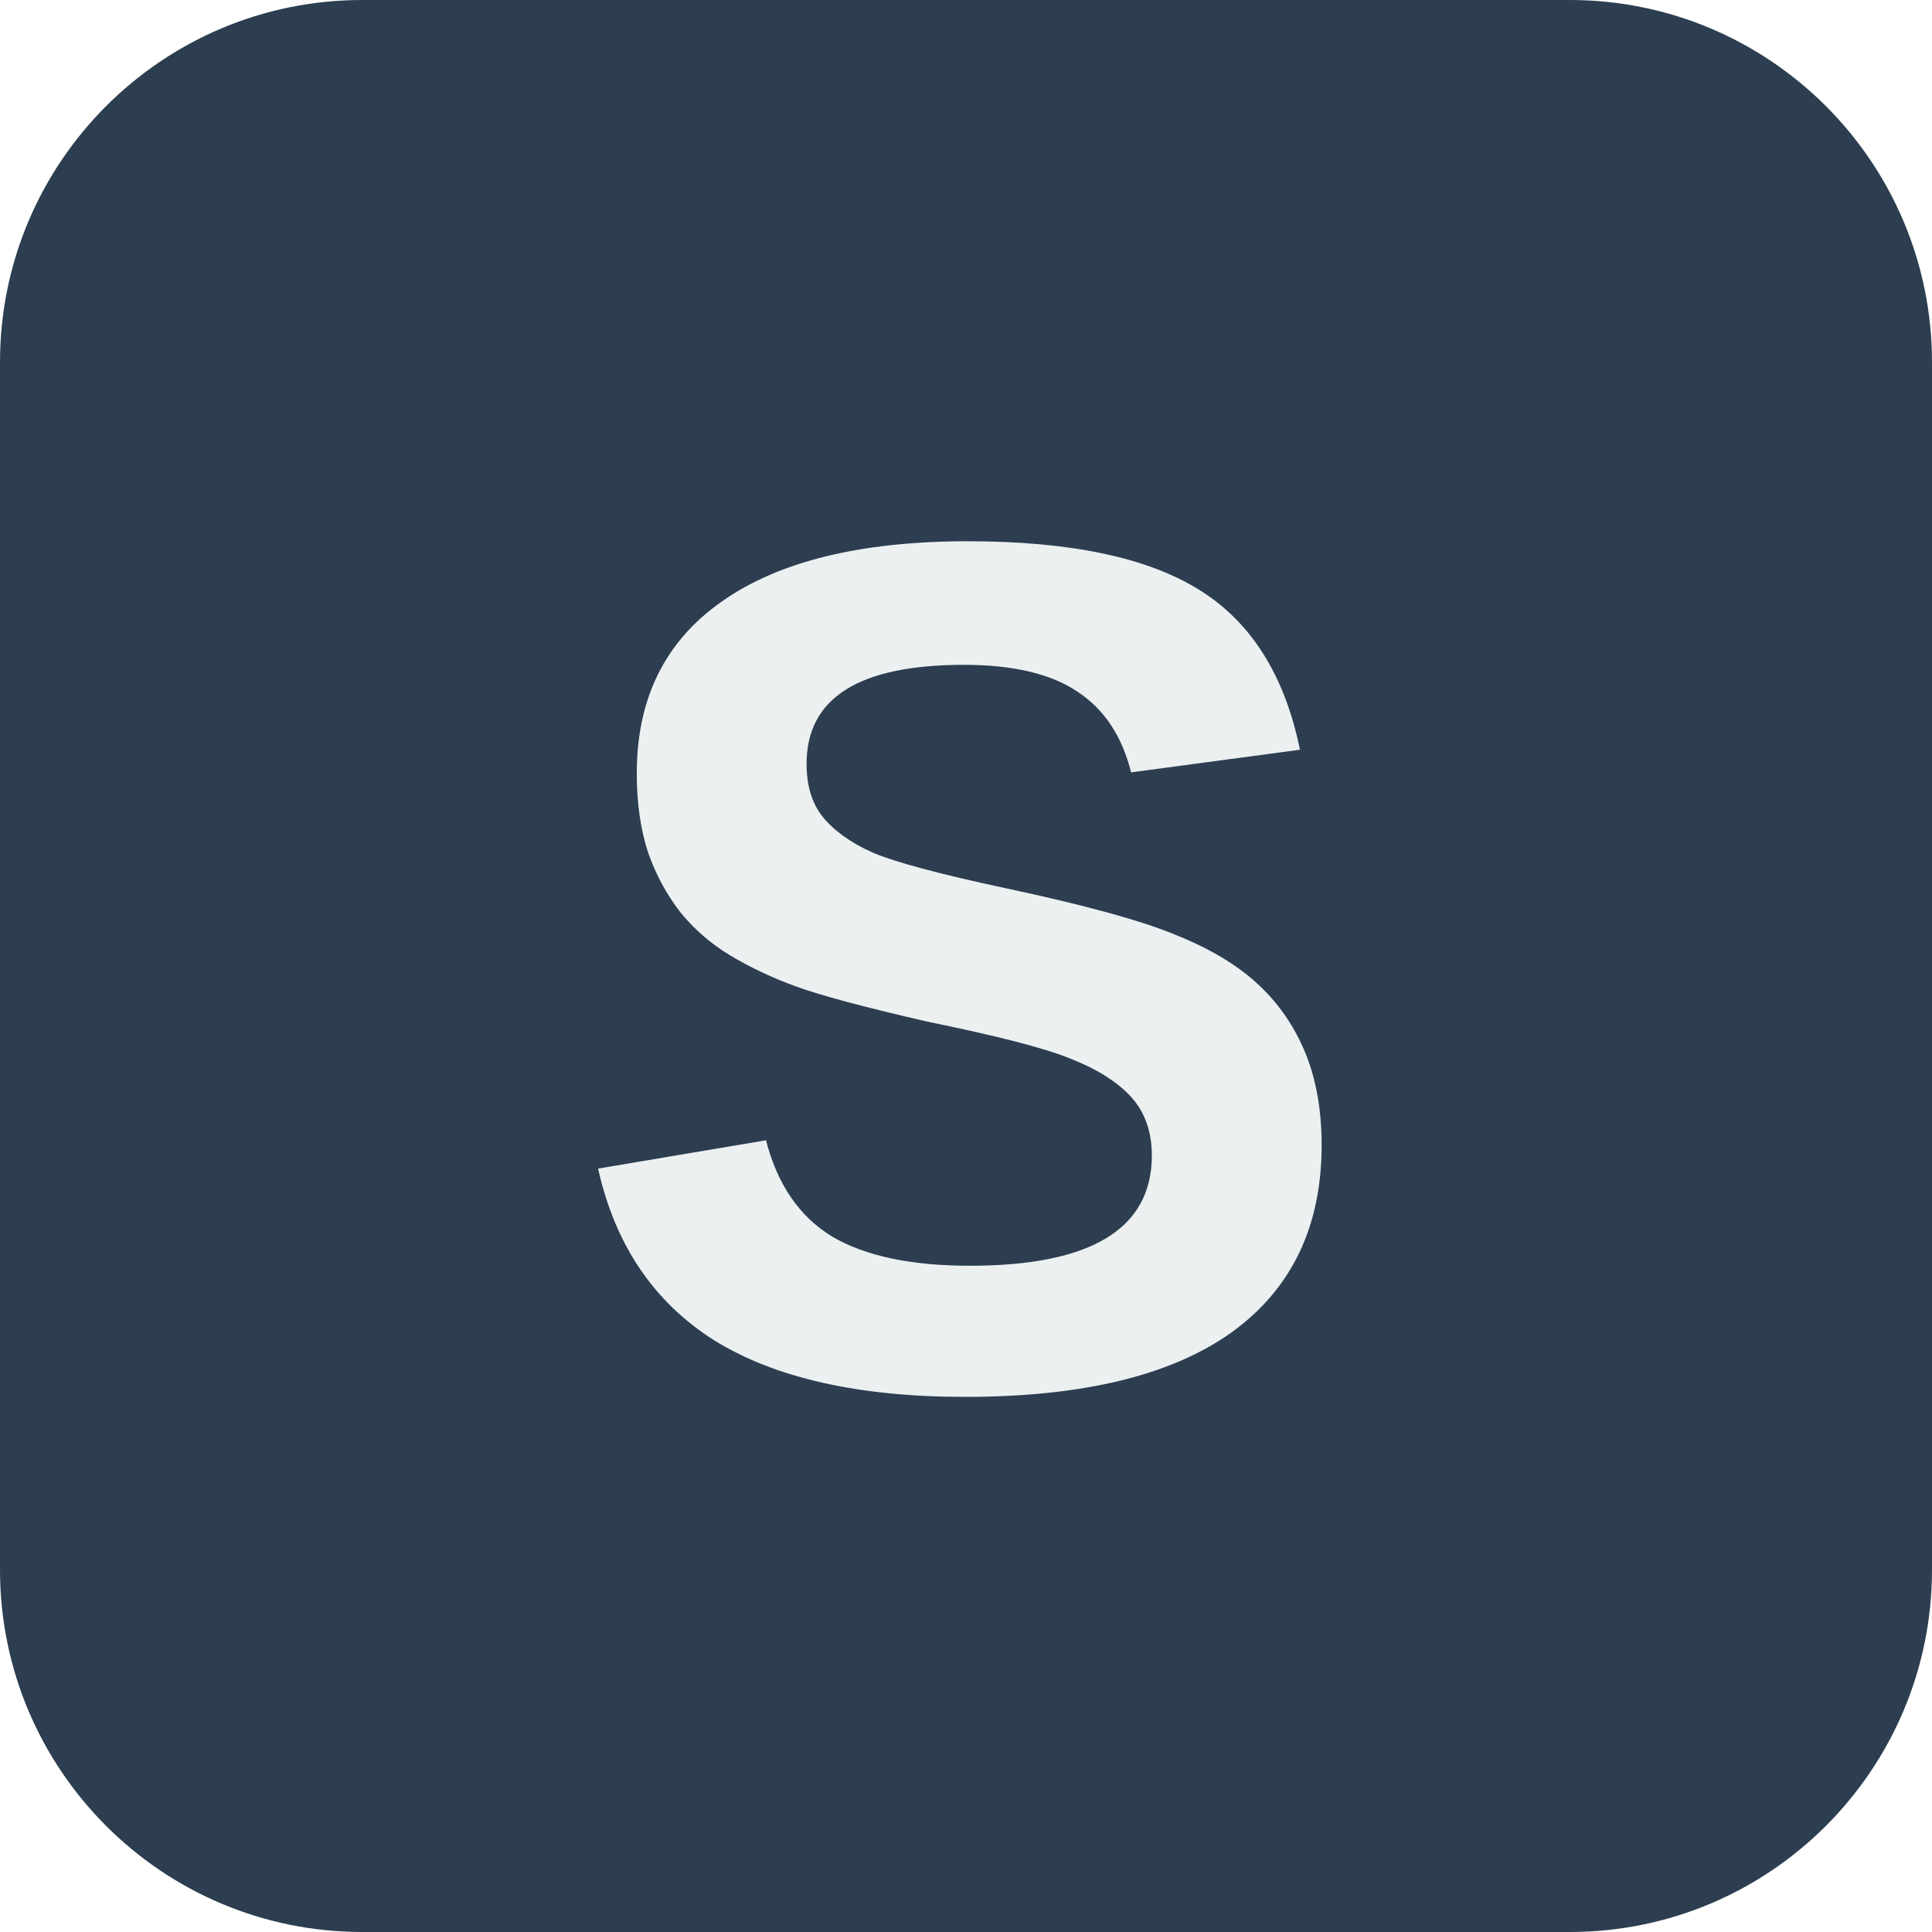
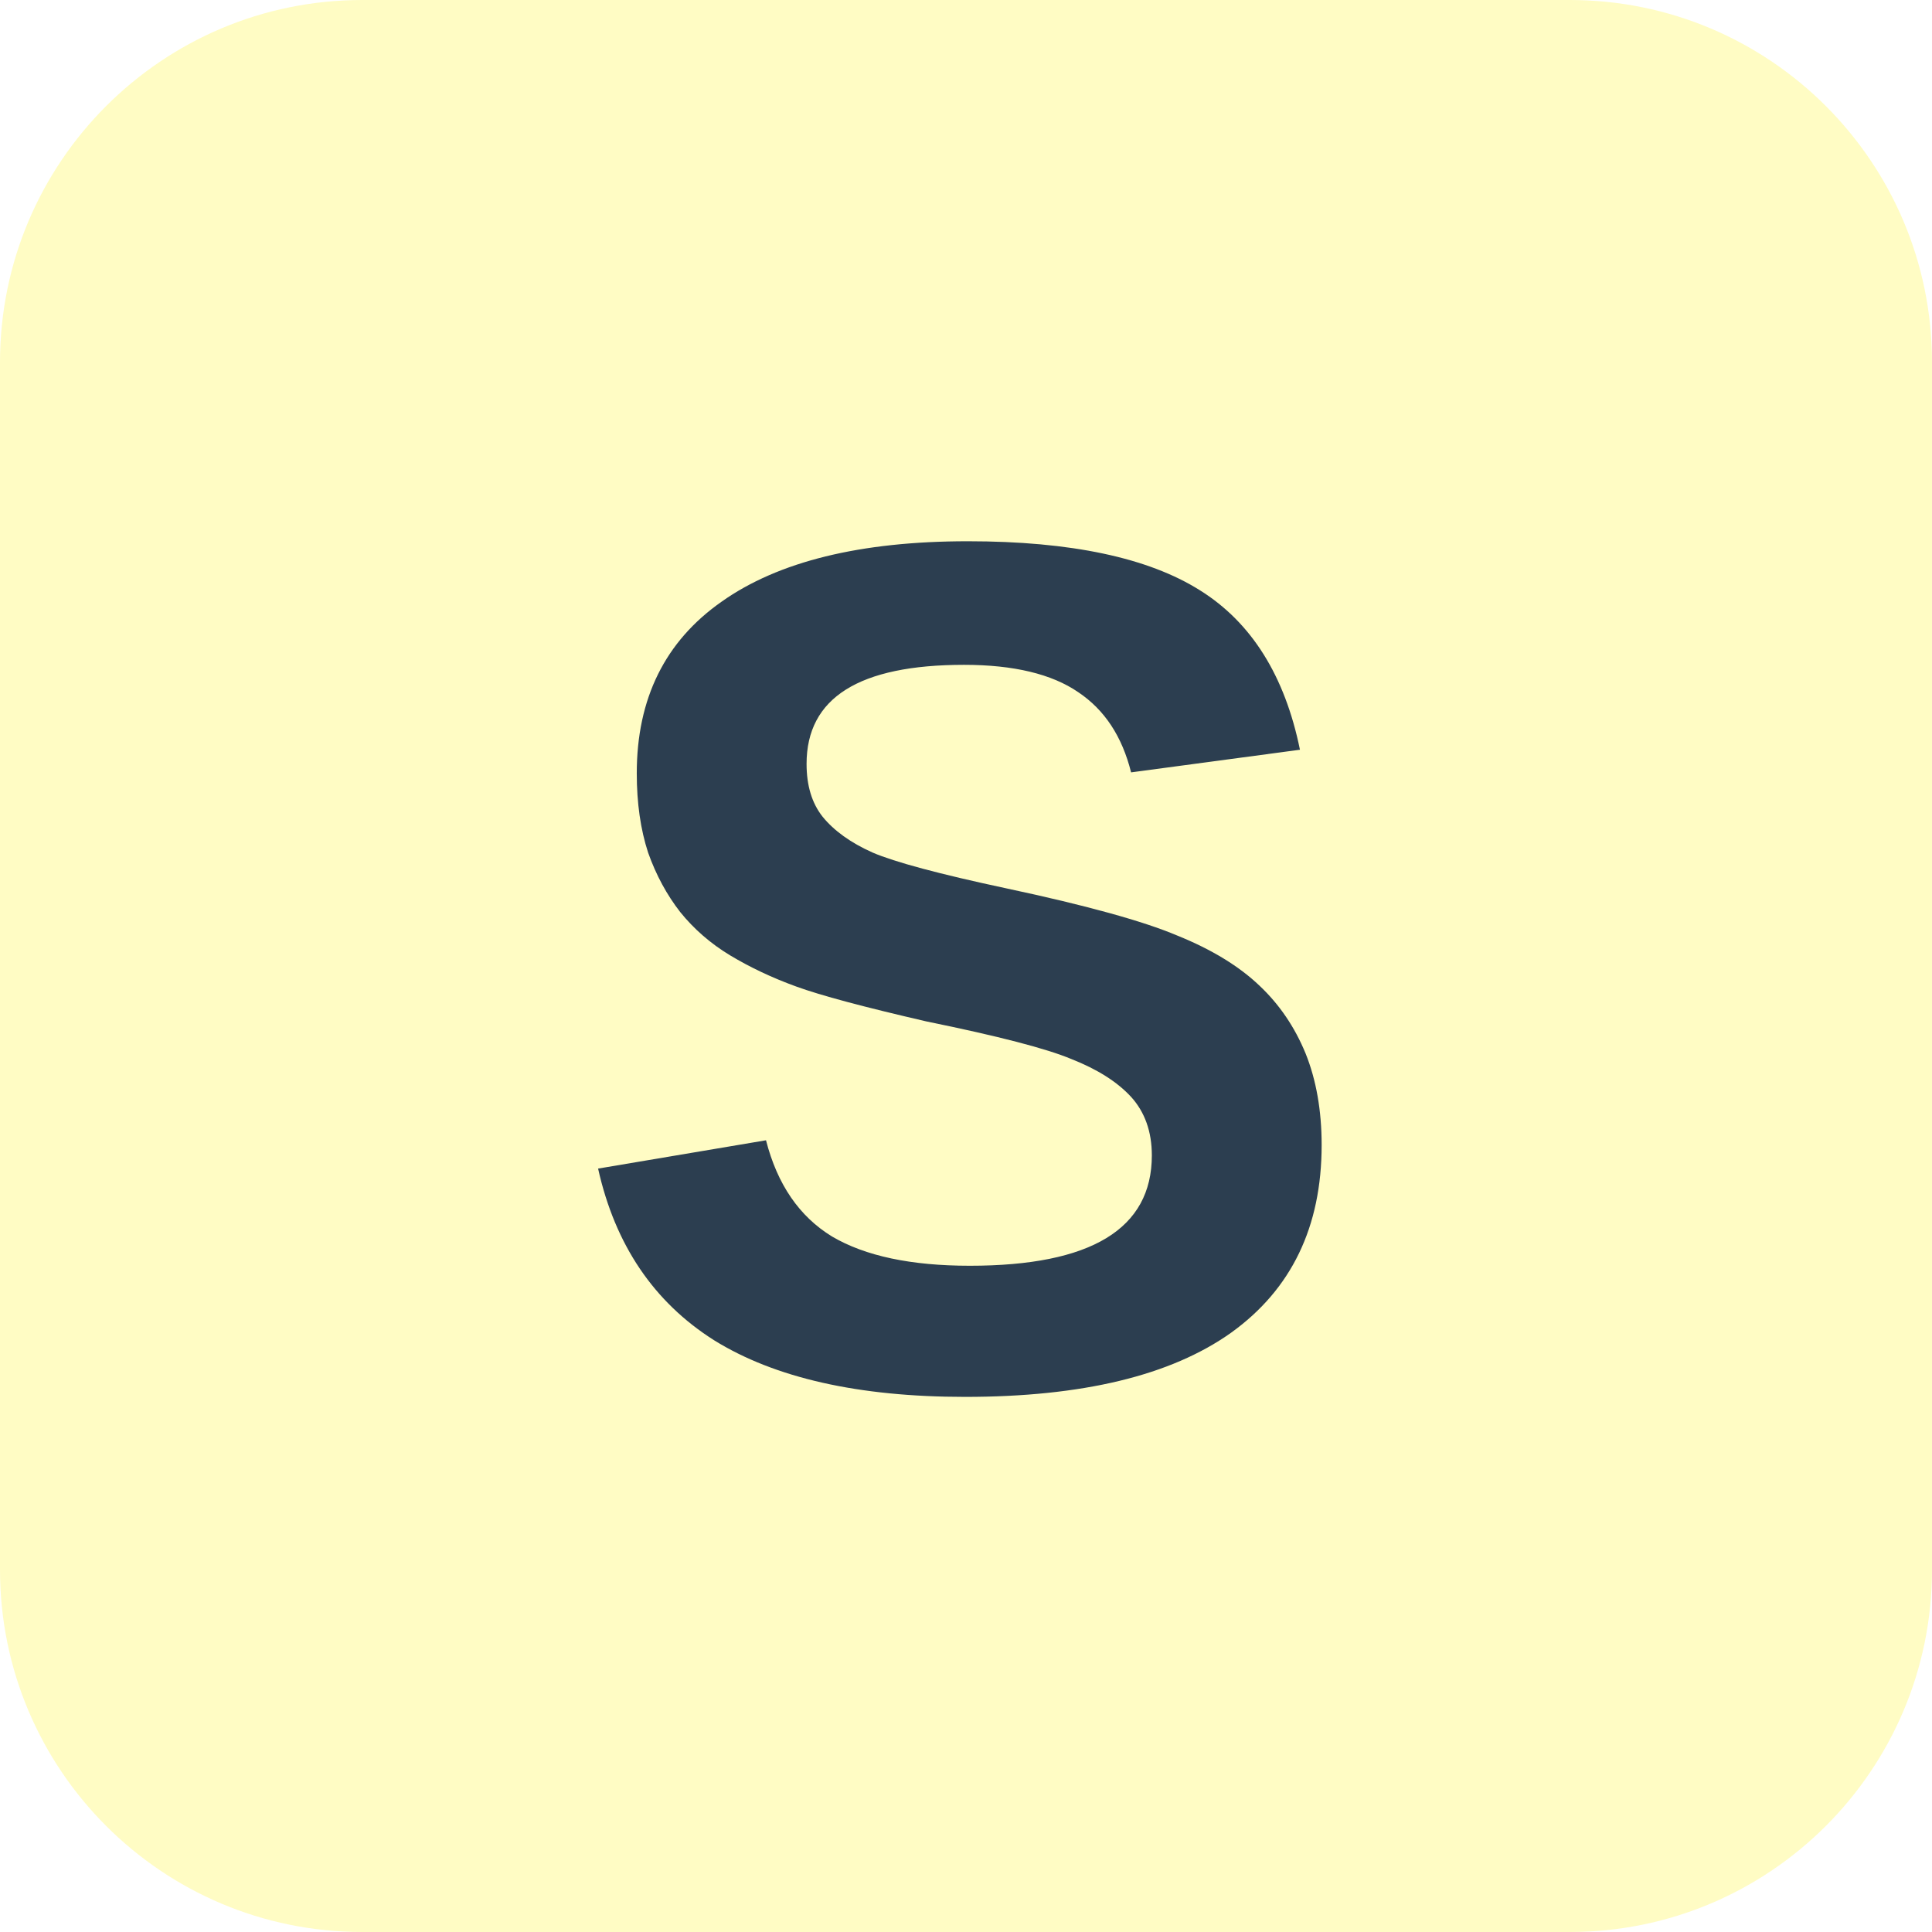
<svg xmlns="http://www.w3.org/2000/svg" width="32" height="32" viewBox="0 0 32 32">
-   <rect width="32" height="32" rx="6" fill="#2C3E50" />
-   <text x="50%" y="50%" dominant-baseline="central" text-anchor="middle" font-family="Arial, sans-serif" font-weight="bold" font-size="20" fill="#ECF0F1">
+   <rect width="32" height="32" rx="6" fill="#fffcc4" />
+   <text x="50%" y="50%" dominant-baseline="central" text-anchor="middle" font-family="Arial, sans-serif" font-weight="bold" font-size="20" fill="#2C3E50">
        S
    </text>
</svg>
